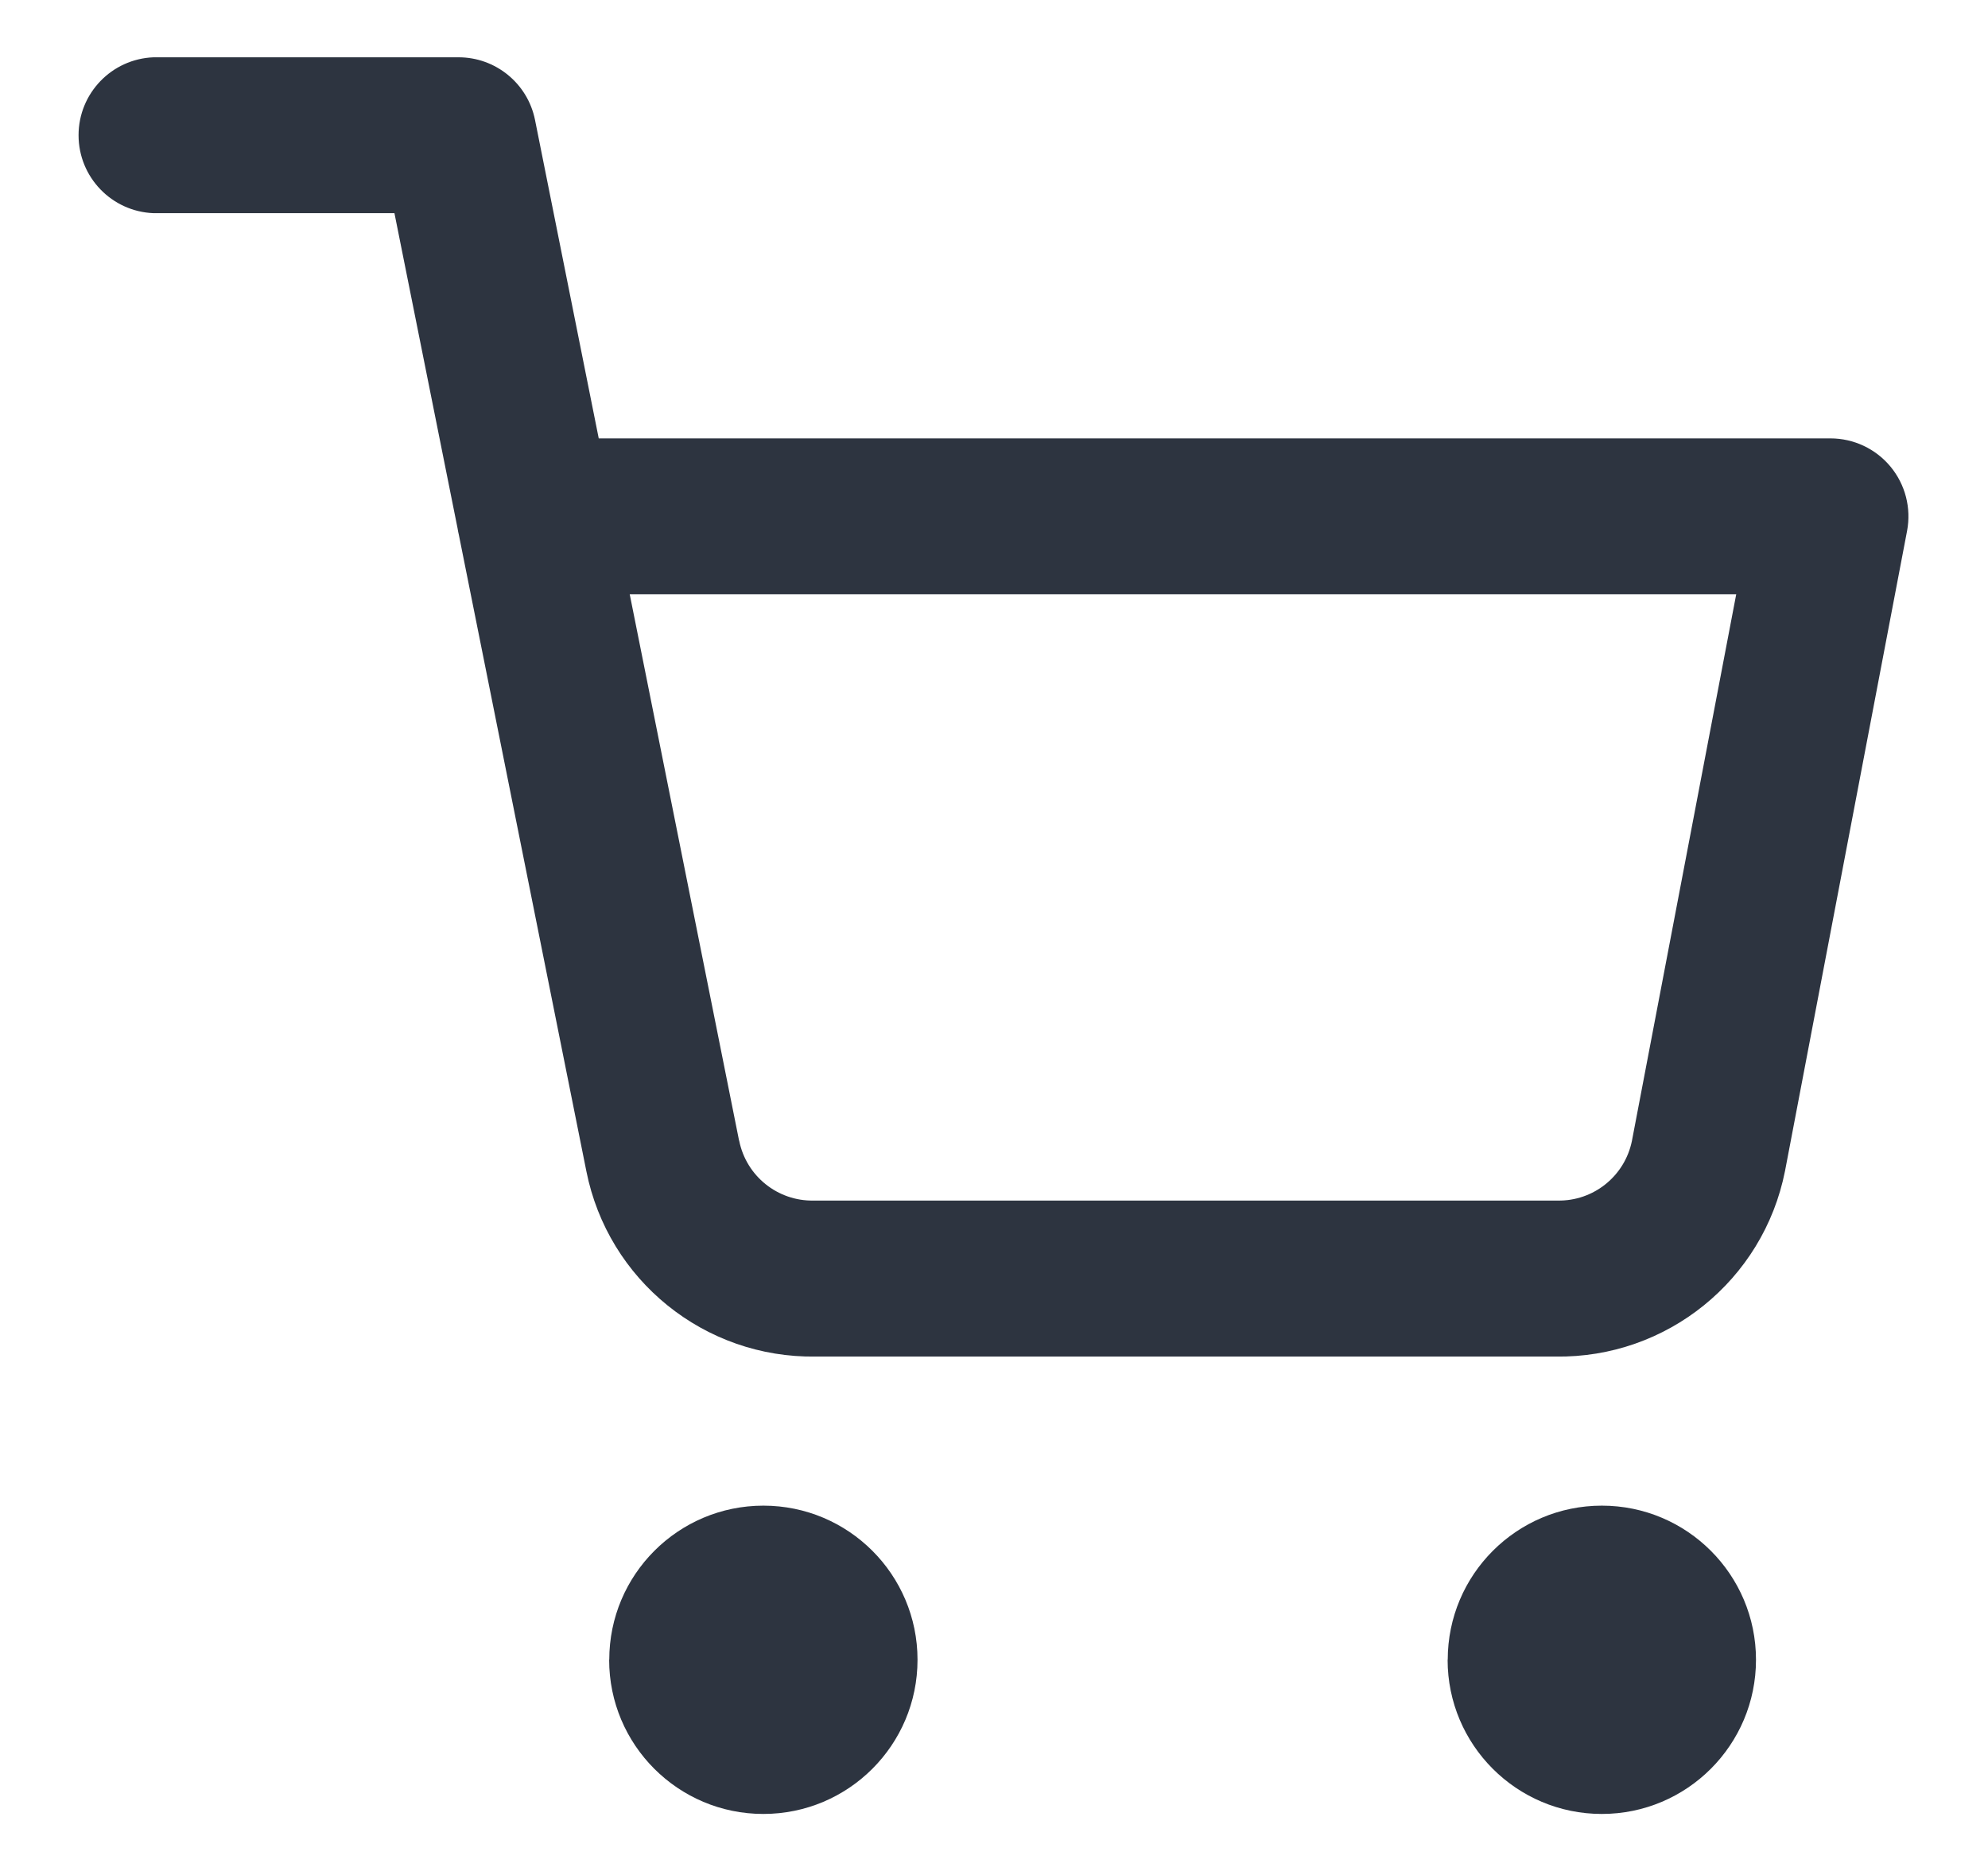
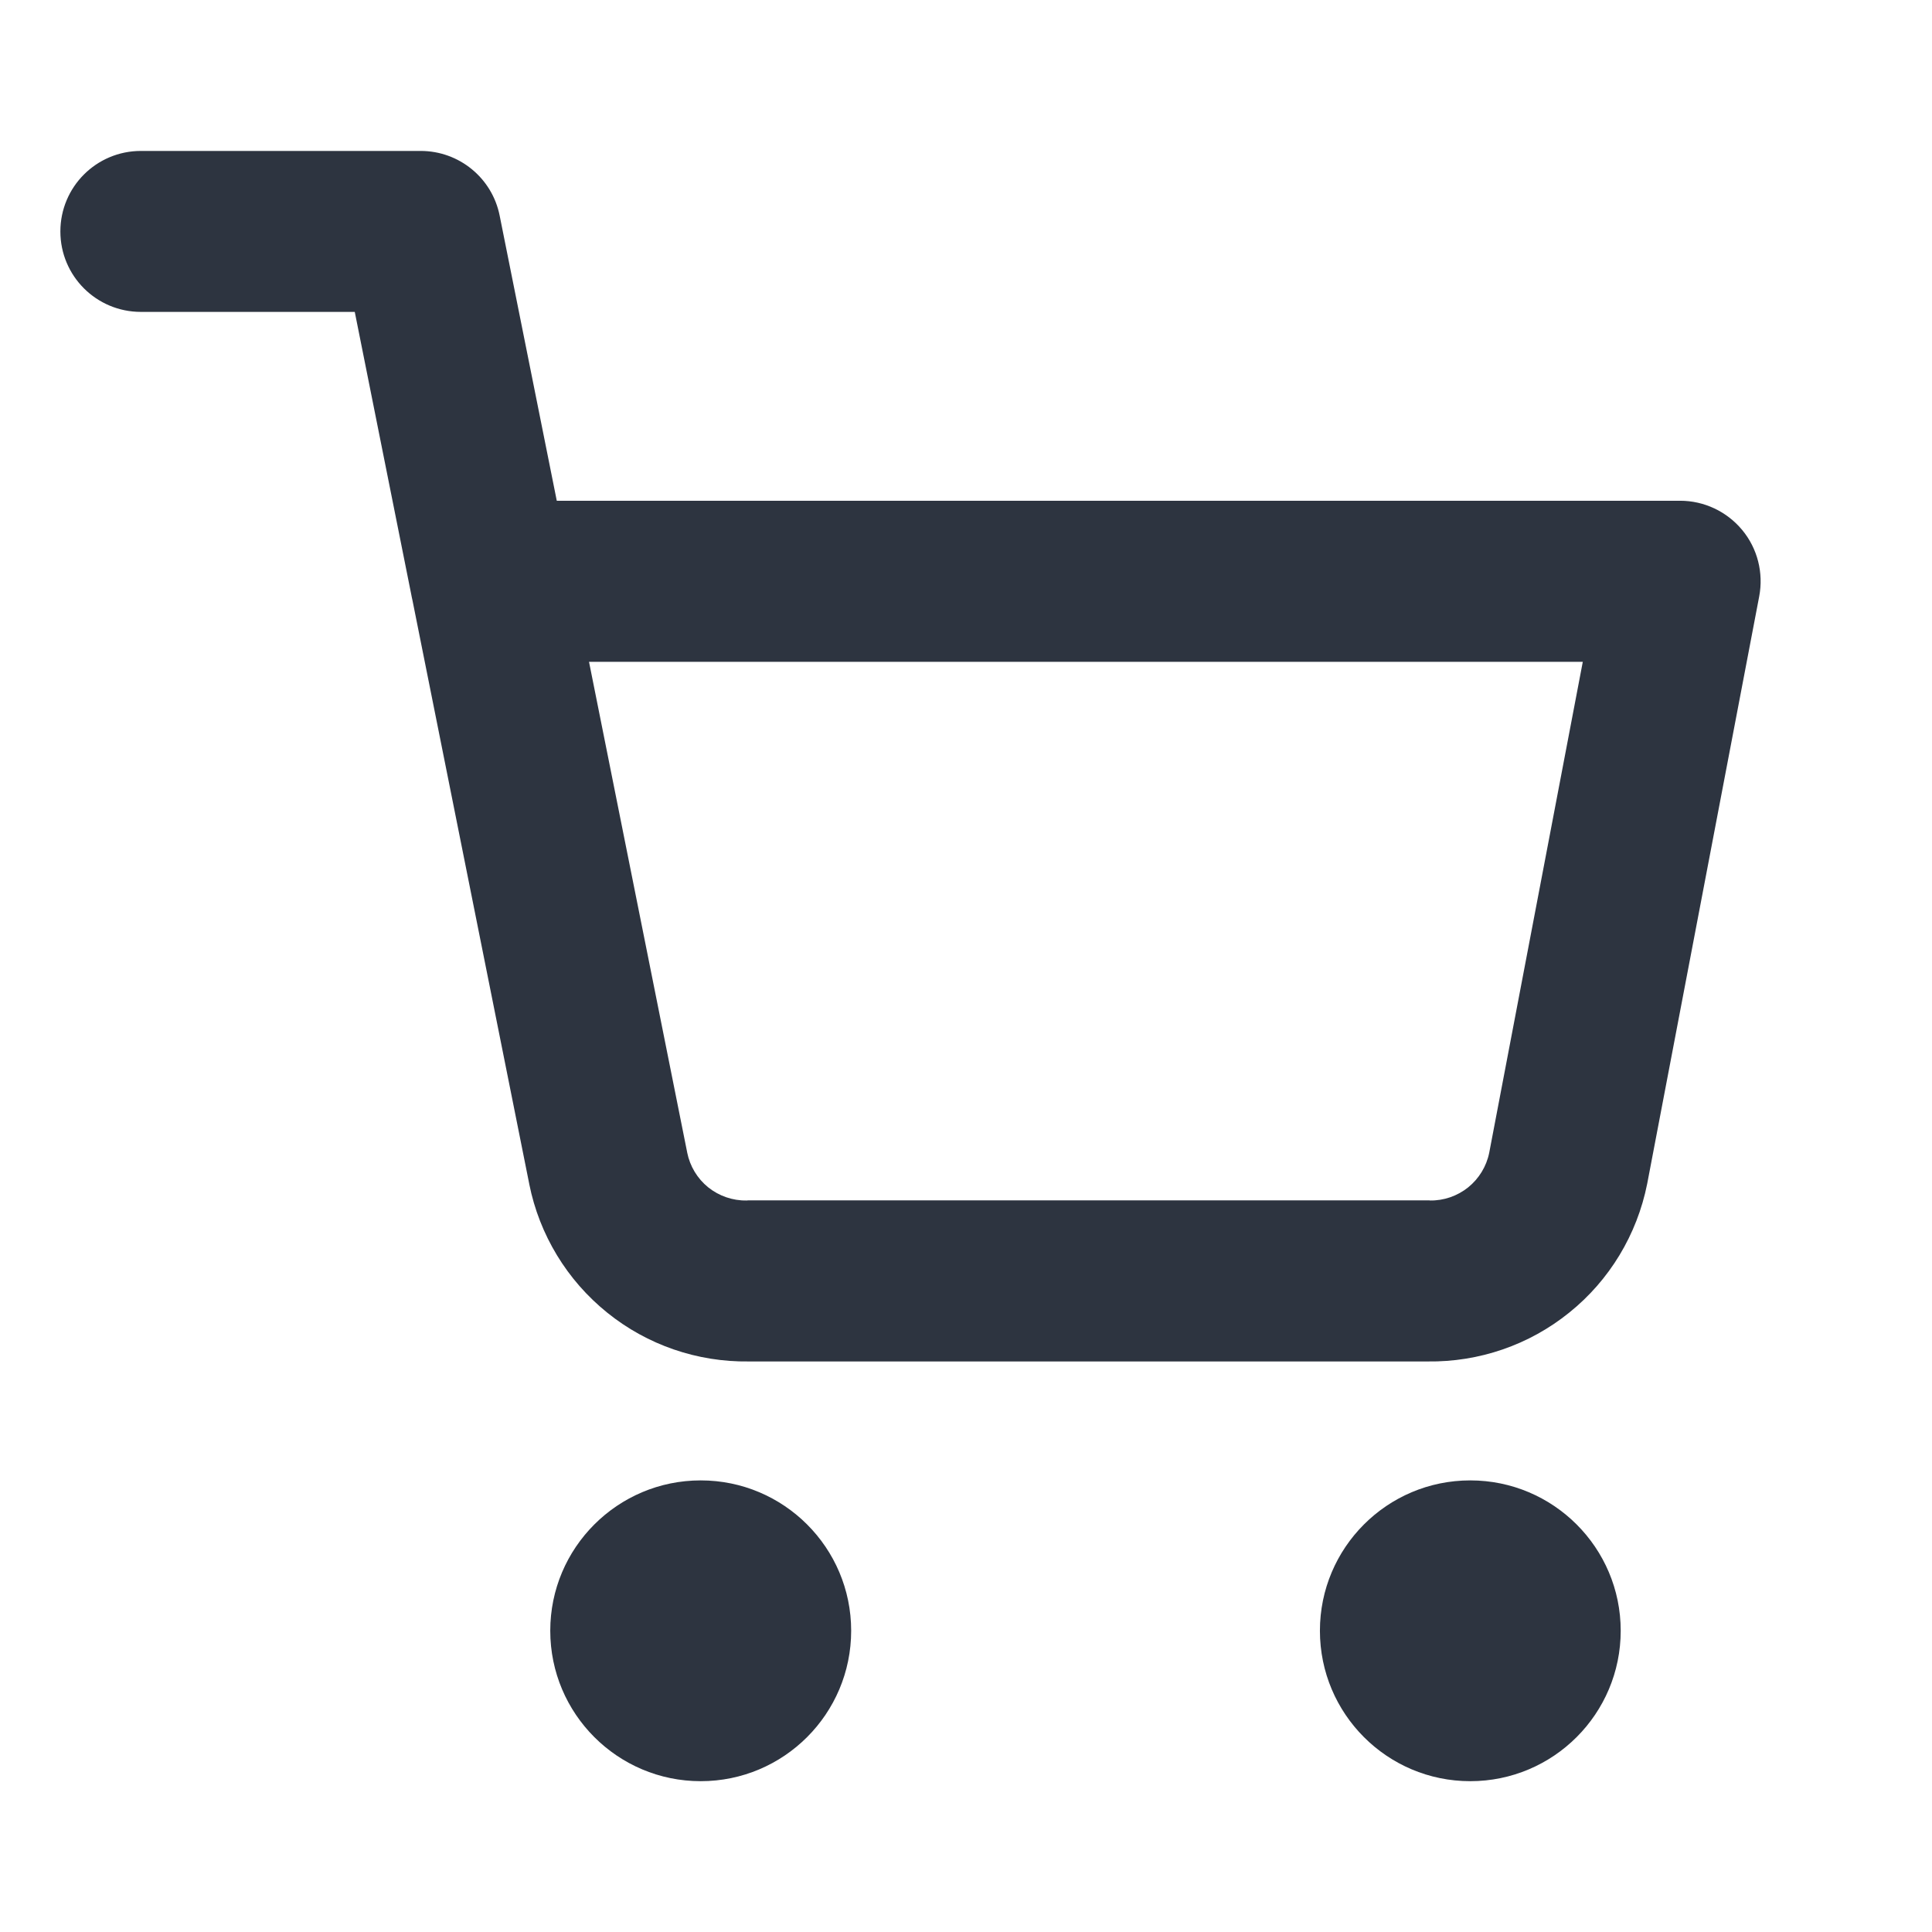
- <svg xmlns="http://www.w3.org/2000/svg" width="17" height="16" fill="none">
-   <path fill-rule="evenodd" clip-rule="evenodd" d="M1.313.49a.667.667 0 0 0 0 1.333h2.06l.54 2.696a.662.662 0 0 0 .011.056l1.09 5.44a1.97 1.97 0 0 0 1.962 1.586h6.325a1.97 1.97 0 0 0 1.963-1.586l.001-.005 1.043-5.47a.667.667 0 0 0-.655-.791H5.12l-.545-2.724A.667.667 0 0 0 3.92.49H1.313ZM6.32 9.754l-.935-4.672h9.462l-.892 4.675a.637.637 0 0 1-.636.51H6.958a.637.637 0 0 1-.637-.512v-.001Zm-1.11 4.44a1.318 1.318 0 1 1 2.636 0 1.318 1.318 0 0 1-2.637 0Zm7.17 0a1.318 1.318 0 1 1 2.636 0 1.318 1.318 0 0 1-2.637 0Z" fill="#2D3440" />
+ <svg xmlns="http://www.w3.org/2000/svg" width="16" height="16" viewBox="0 0 16 16" fill="none">
+   <path fill-rule="evenodd" clip-rule="evenodd" d="M1.167 1.25C0.798 1.25 0.5 1.548 0.5 1.917C0.5 2.285 0.798 2.583 1.167 2.583H2.938L3.405 4.919C3.408 4.937 3.412 4.954 3.416 4.972L4.383 9.805L4.383 9.806C4.467 10.226 4.696 10.603 5.029 10.871C5.361 11.139 5.776 11.281 6.202 11.275H11.822C12.248 11.281 12.663 11.139 12.995 10.871C13.329 10.603 13.557 10.225 13.641 9.805L13.641 9.805L13.642 9.8L14.569 4.939C14.606 4.744 14.555 4.542 14.428 4.389C14.301 4.236 14.113 4.147 13.914 4.147H4.611L4.138 1.786C4.076 1.474 3.802 1.25 3.484 1.25H1.167ZM5.691 9.544L4.878 5.481H13.108L12.333 9.547C12.31 9.66 12.248 9.761 12.159 9.833C12.069 9.905 11.957 9.944 11.841 9.942L11.841 9.941H11.828H6.196V9.941L6.183 9.942C6.068 9.944 5.955 9.905 5.865 9.833C5.775 9.76 5.714 9.659 5.691 9.545L5.691 9.544ZM4.557 13.505C4.557 12.818 5.115 12.26 5.803 12.26C6.491 12.26 7.049 12.818 7.049 13.505C7.049 14.193 6.491 14.751 5.803 14.751C5.115 14.751 4.557 14.193 4.557 13.505ZM10.931 13.505C10.931 12.818 11.488 12.26 12.176 12.26C12.864 12.26 13.422 12.818 13.422 13.505C13.422 14.193 12.864 14.751 12.176 14.751C11.488 14.751 10.931 14.193 10.931 13.505Z" fill="#2D3440" />
</svg>
